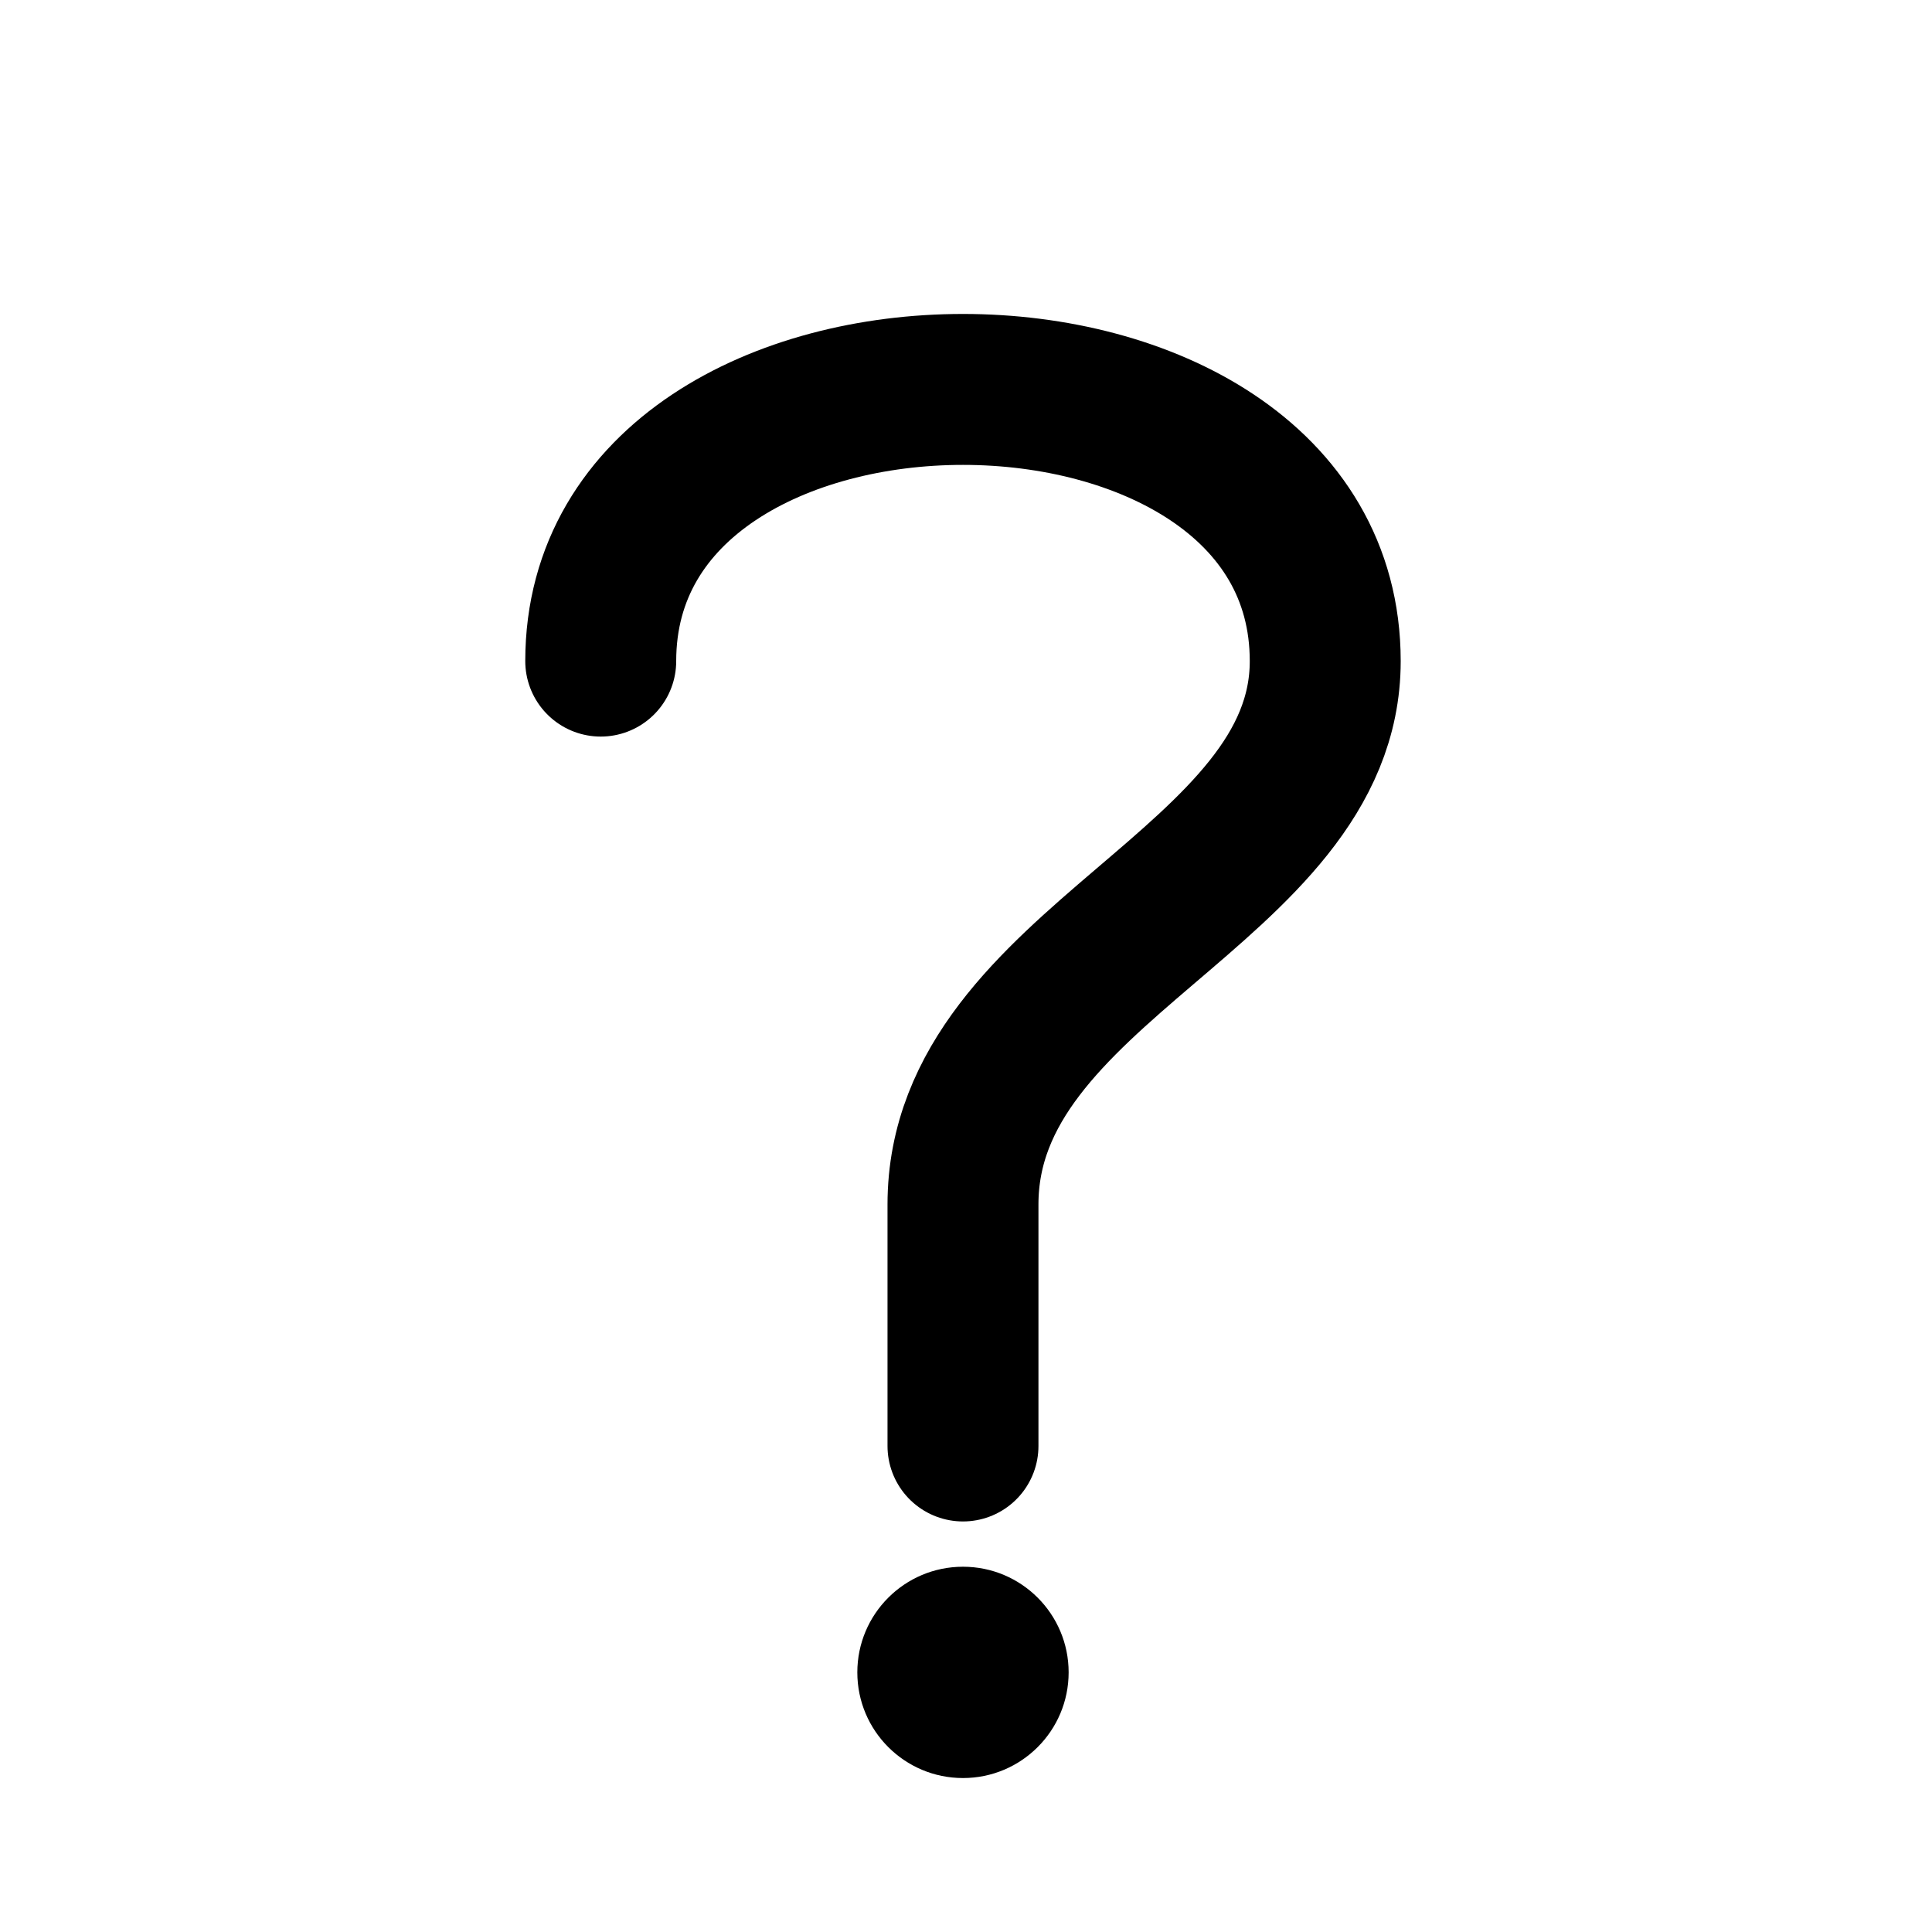
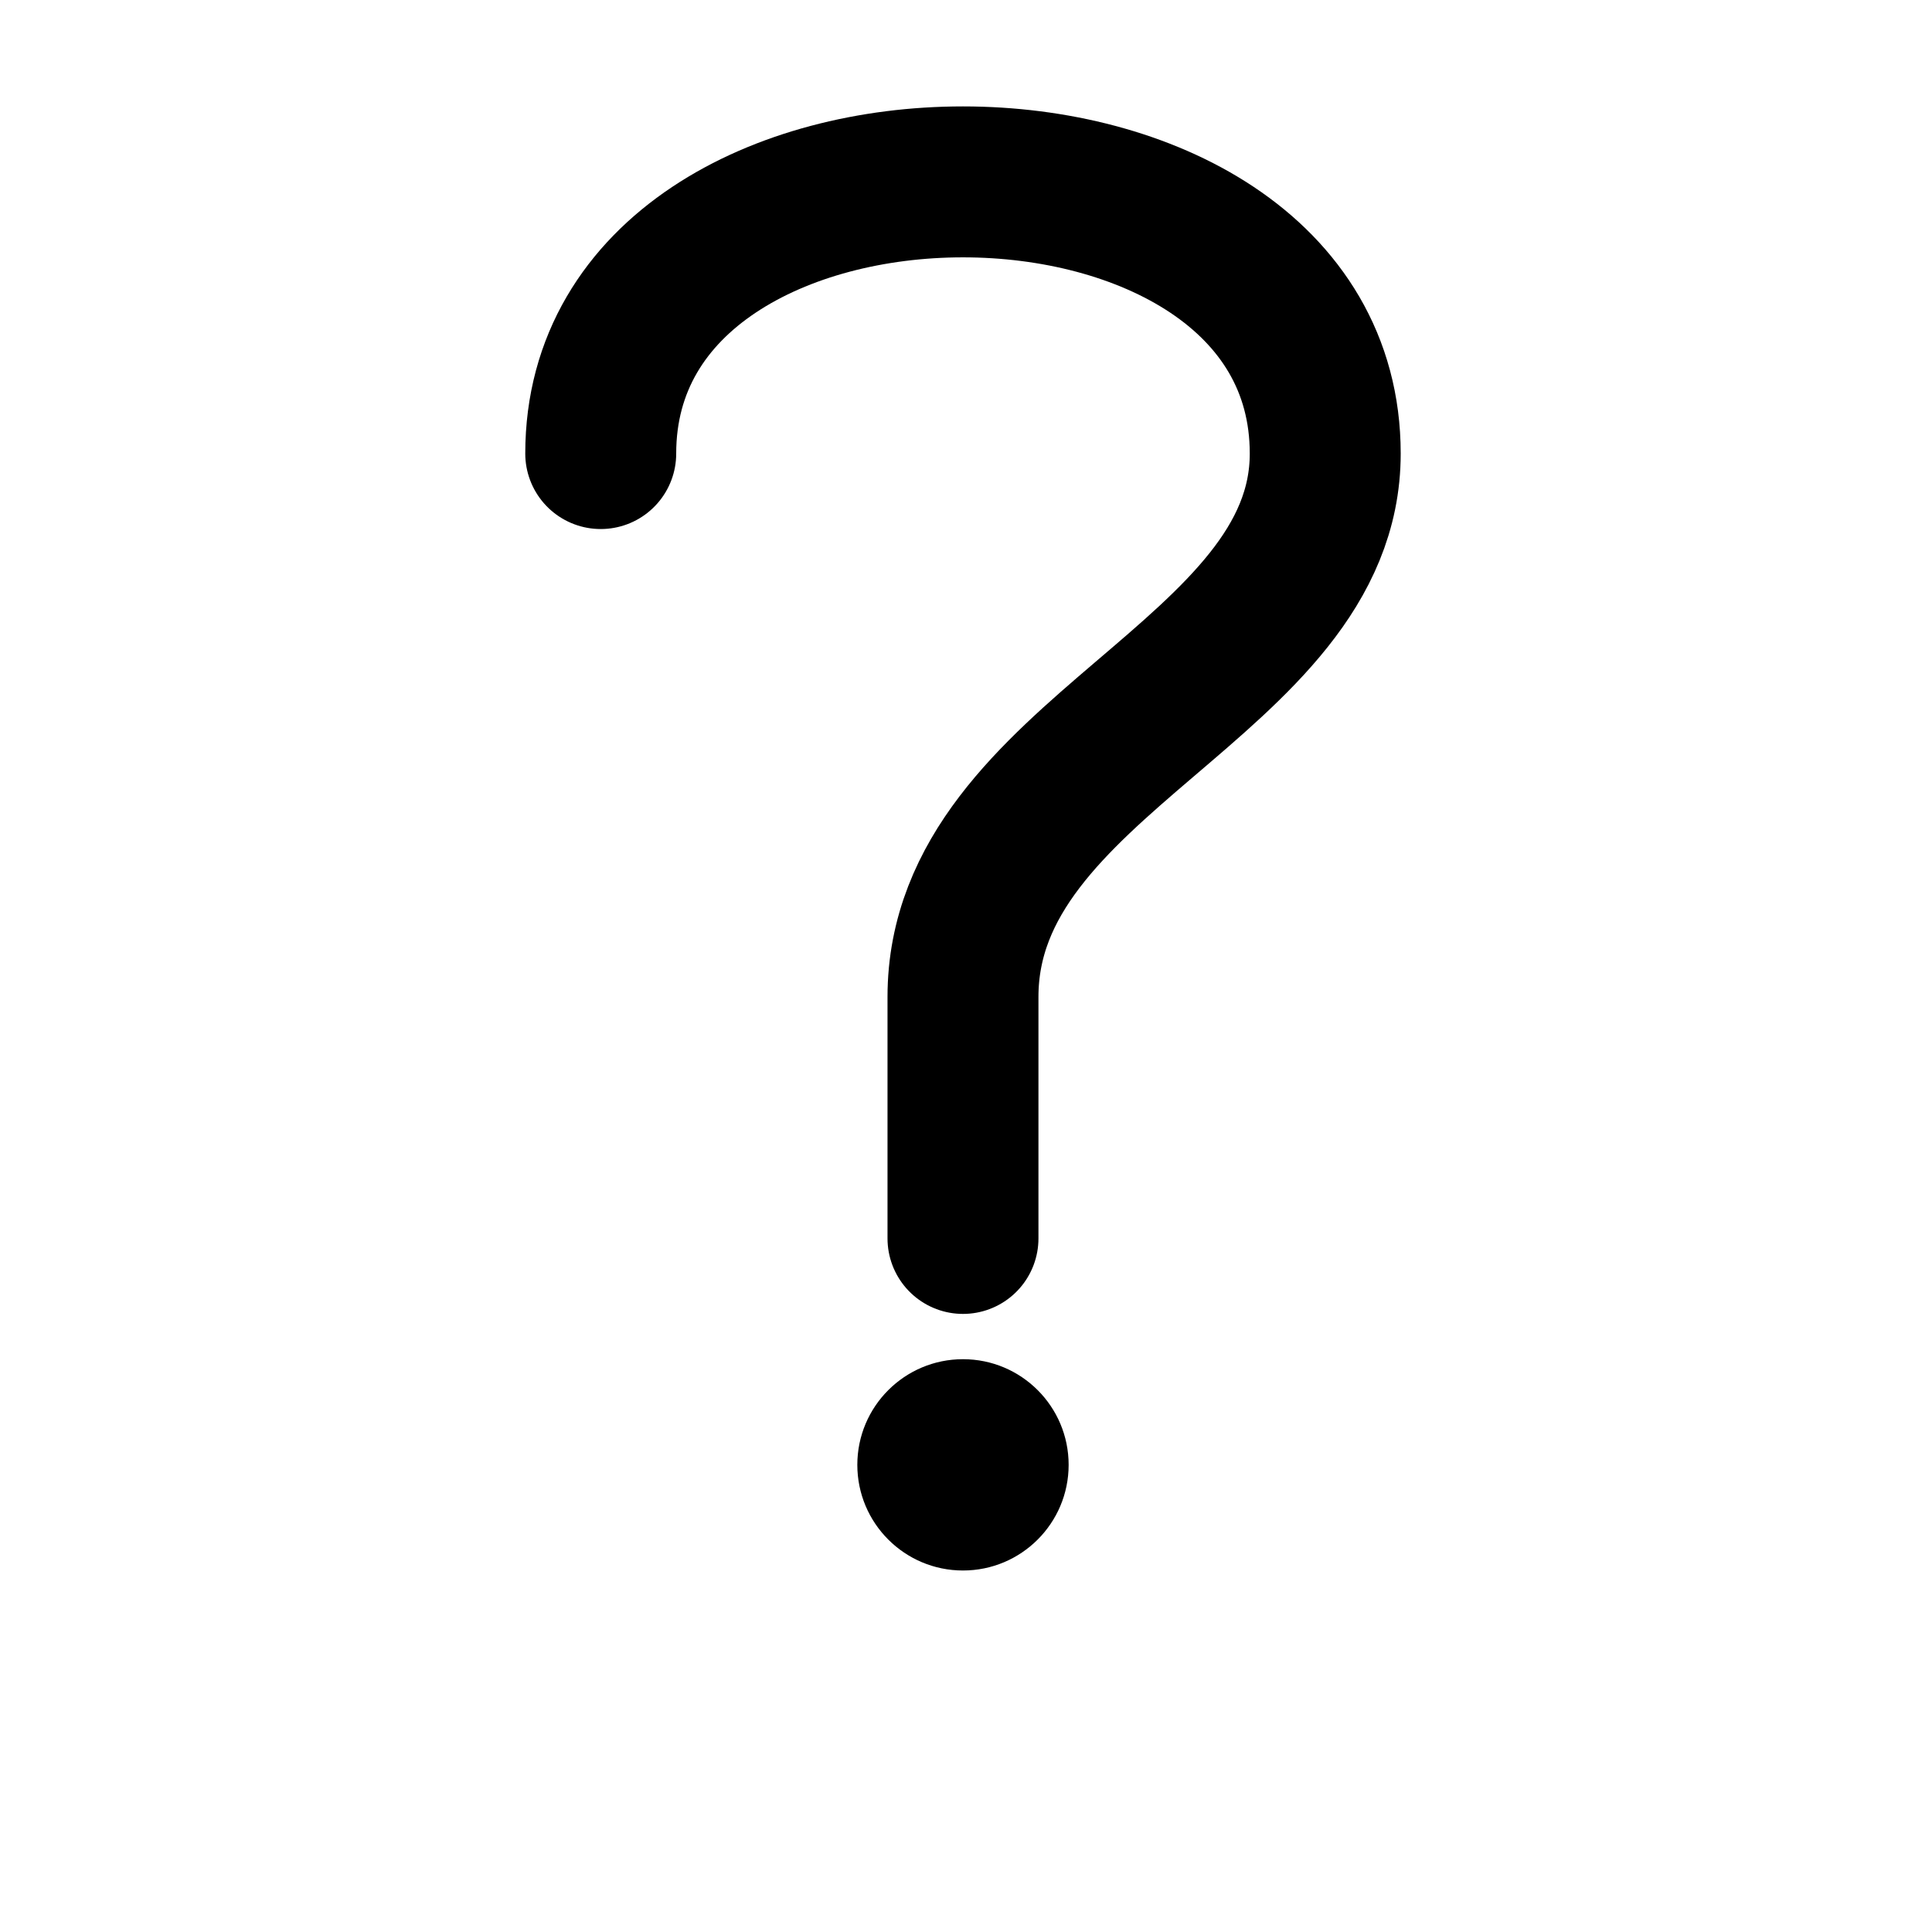
<svg xmlns="http://www.w3.org/2000/svg" viewBox="0 0 1024 1024" version="1.1" width="24" height="24">
-   <g transform="translate(102.4,102.4) scale(0.8)">
+   <g transform="translate(102.4,-7.6) scale(0.8)">
    <path d="M 270 310              c 0 -240 480 -240 480 0              c 0 150 -240 200 -240 360              v 160" fill="none" stroke="#000000" stroke-width="100" stroke-linecap="round" stroke-linejoin="round" />
    <circle cx="510" cy="980" r="70" fill="#000000" />
  </g>
</svg>
